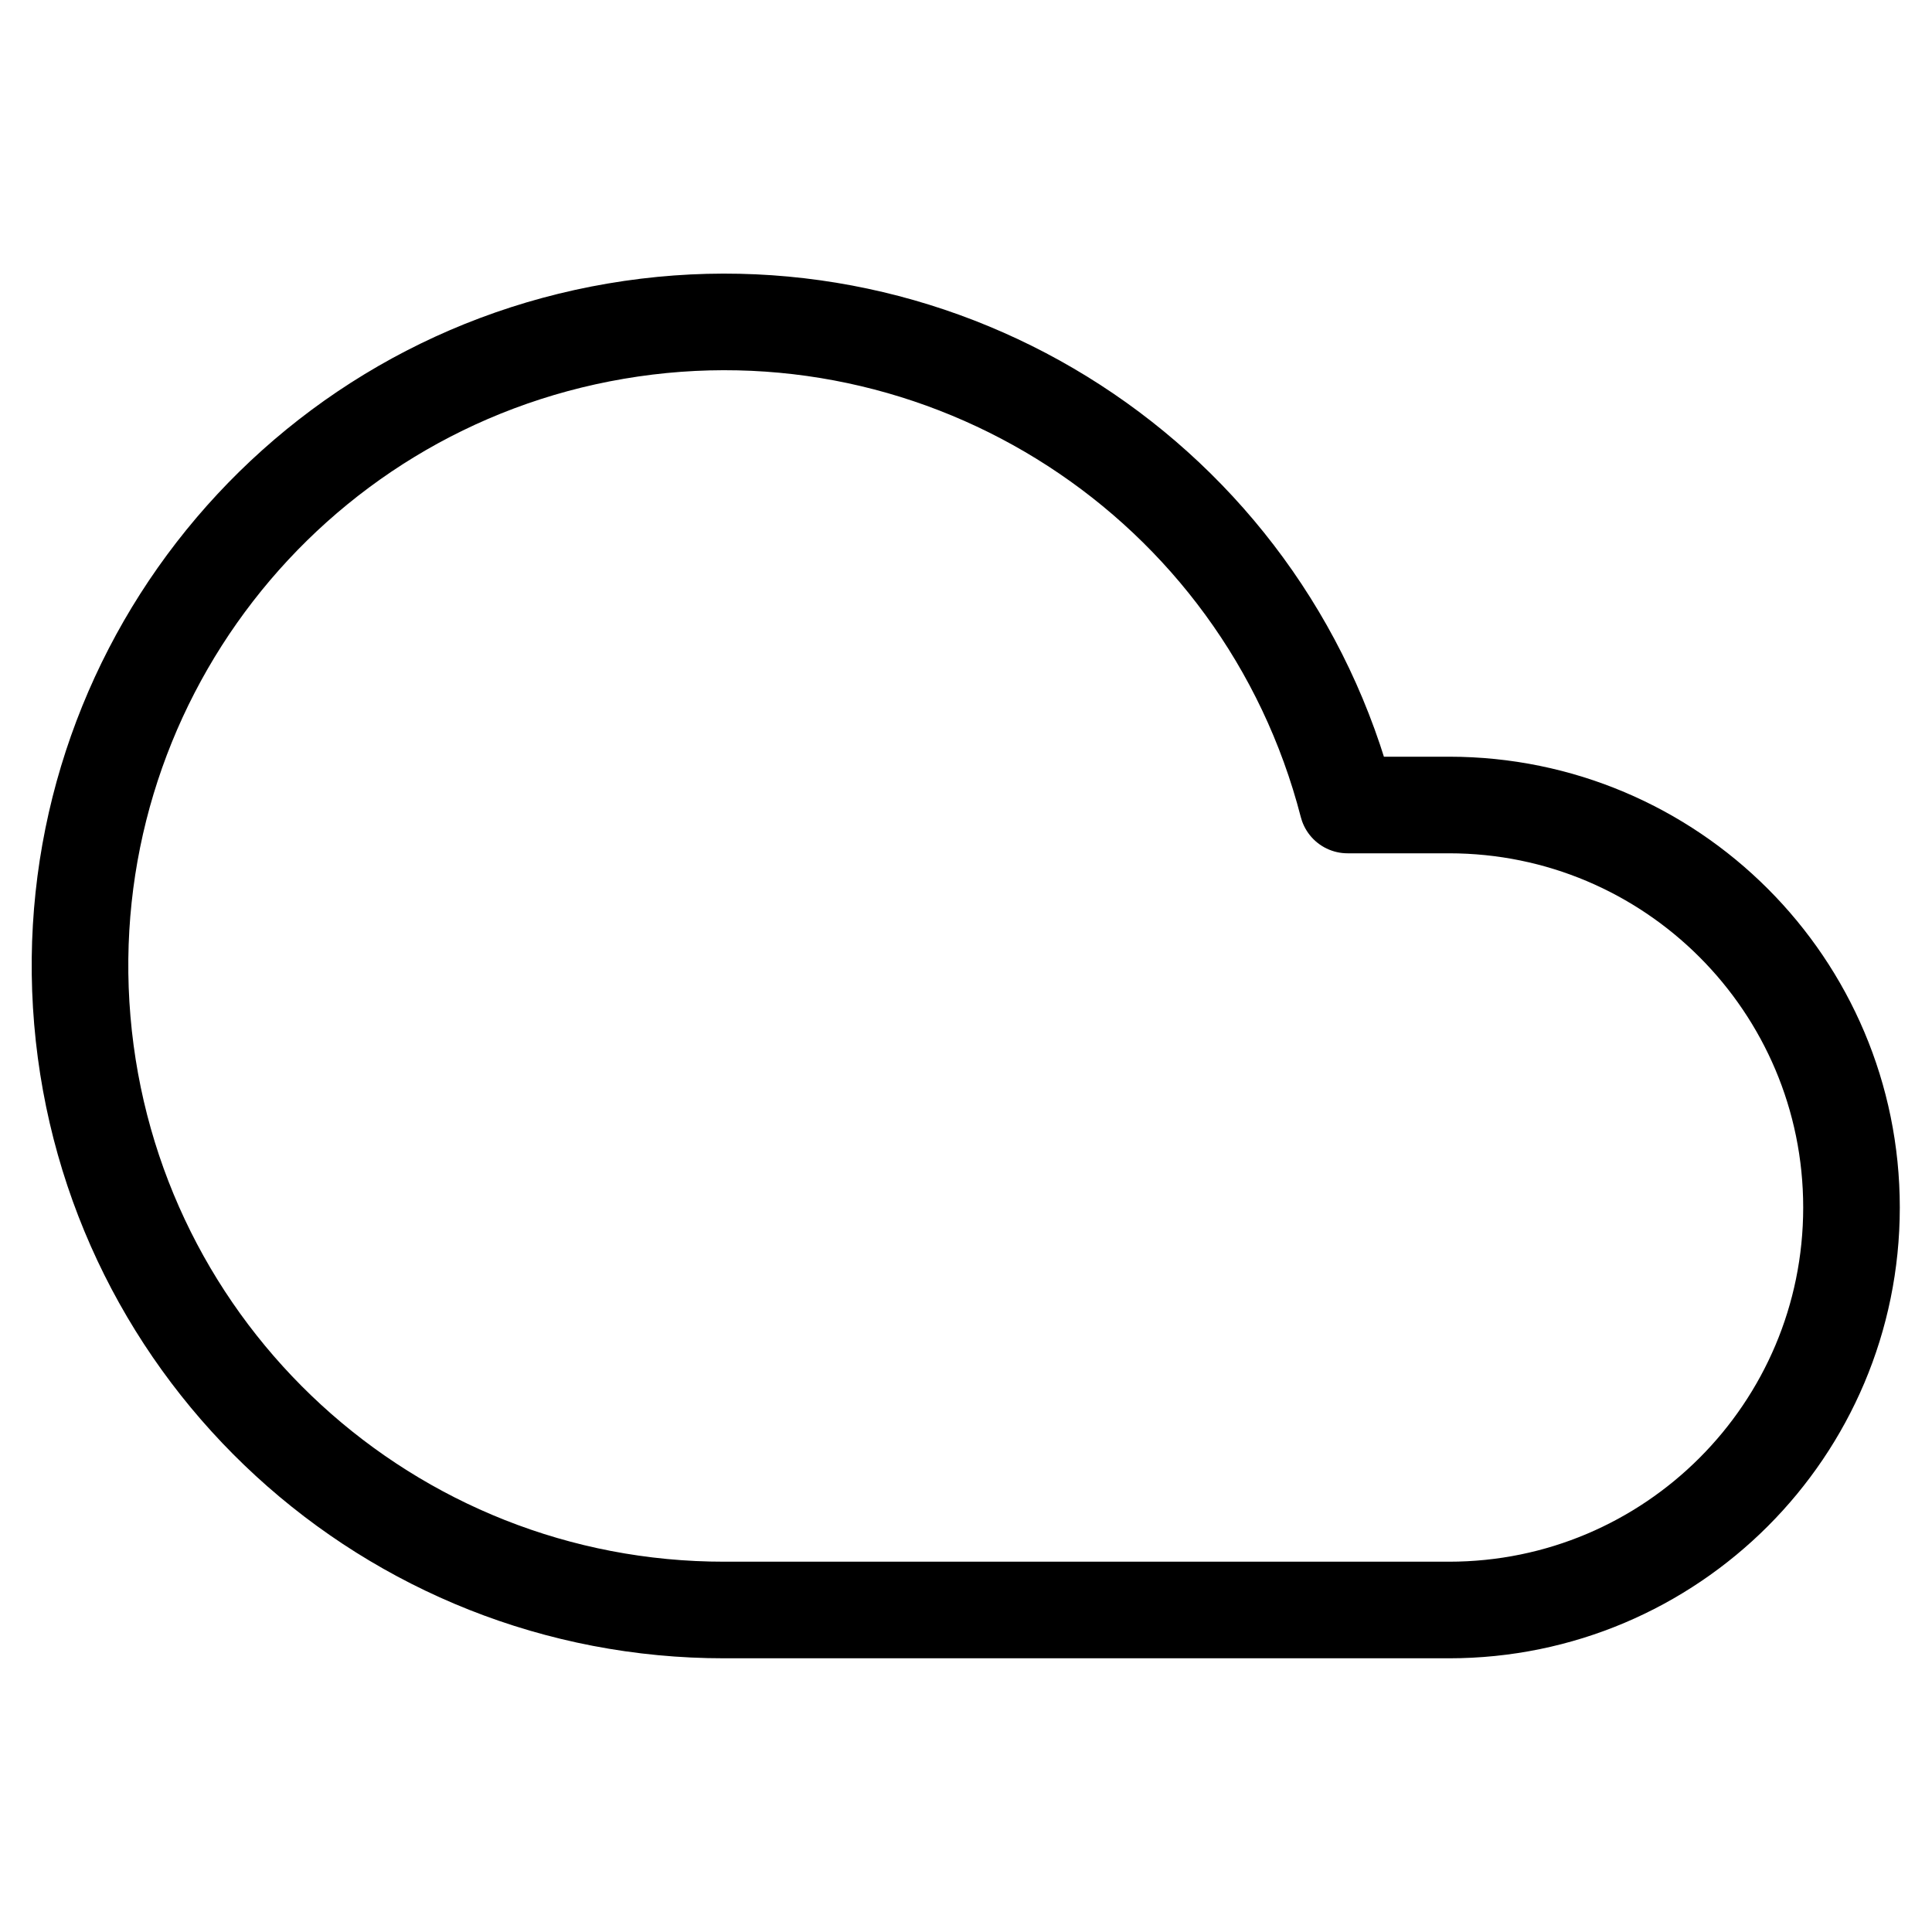
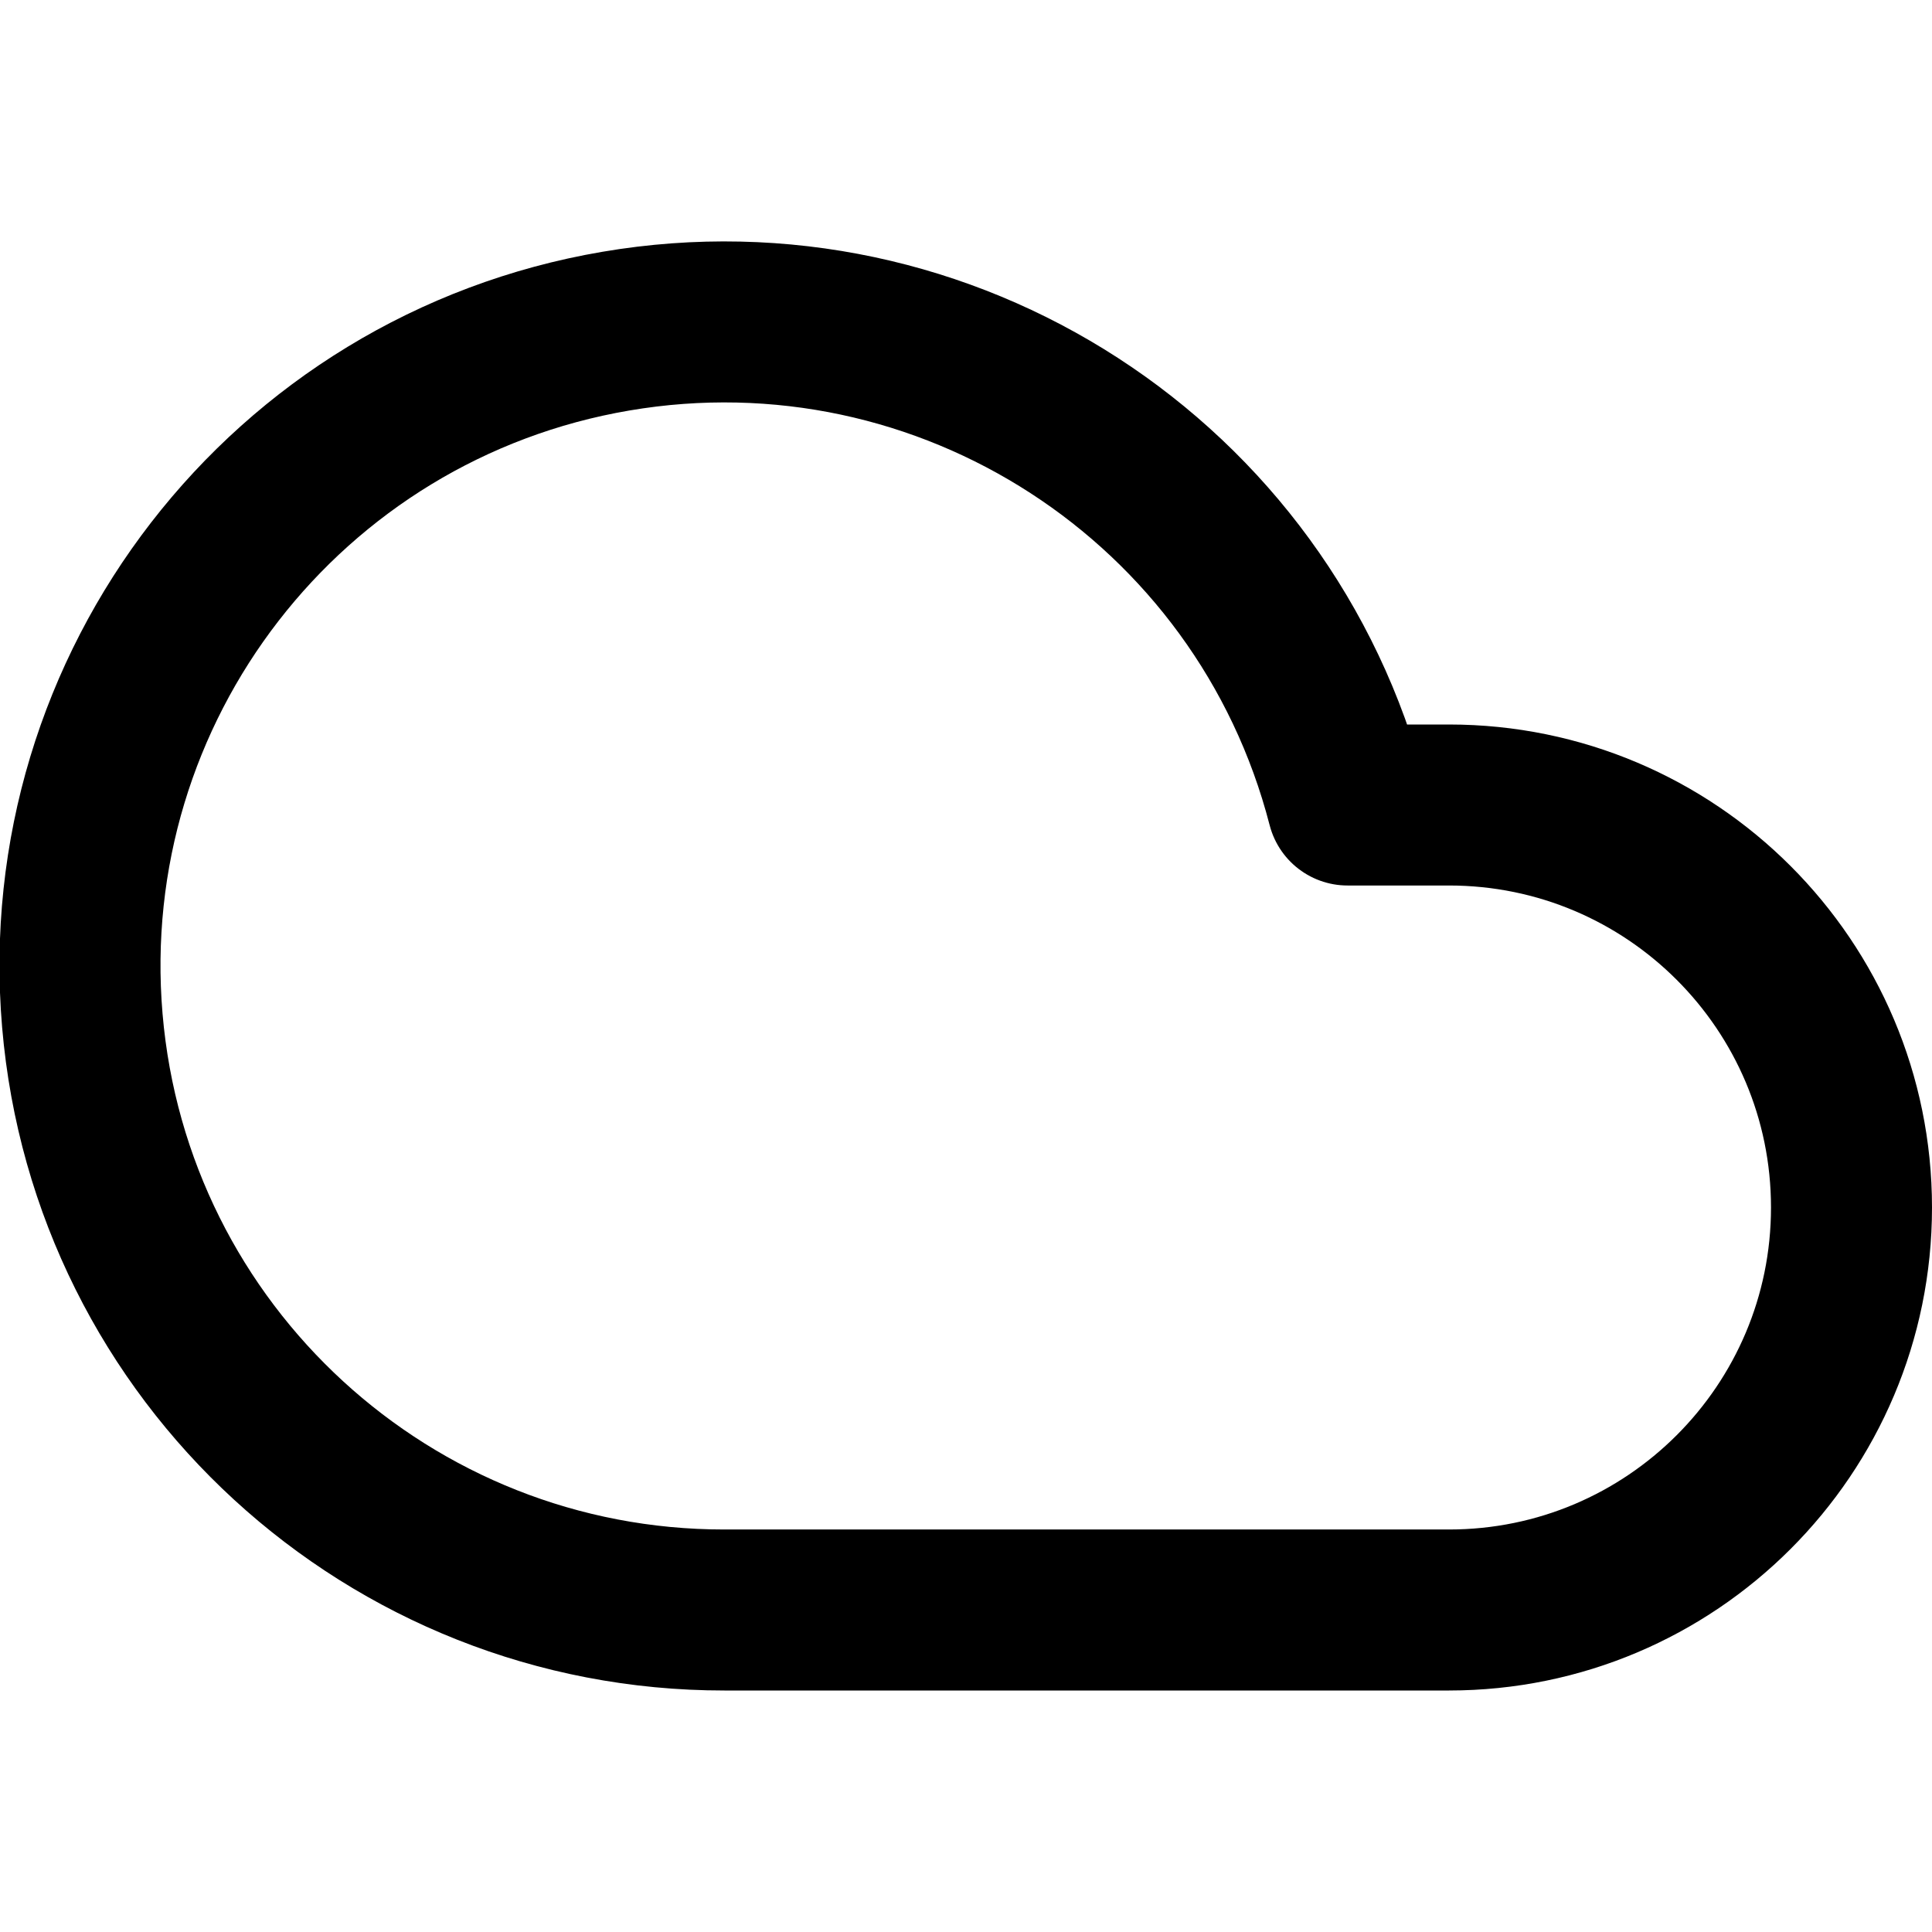
- <svg xmlns="http://www.w3.org/2000/svg" width="24" height="24" viewBox="0 0 24 24" fill="none" stroke="currentColor" stroke-width="1.2" stroke-linecap="round" stroke-linejoin="round">
+ <svg xmlns="http://www.w3.org/2000/svg" width="24" height="24" viewBox="0 0 24 24" fill="none" stroke="#000000" stroke-width="2" stroke-linecap="round" stroke-linejoin="round">
  <path d="M18 10h-1.26A8 8 0 1 0 9 20h9a5 5 0 0 0 0-10z" />
</svg>
